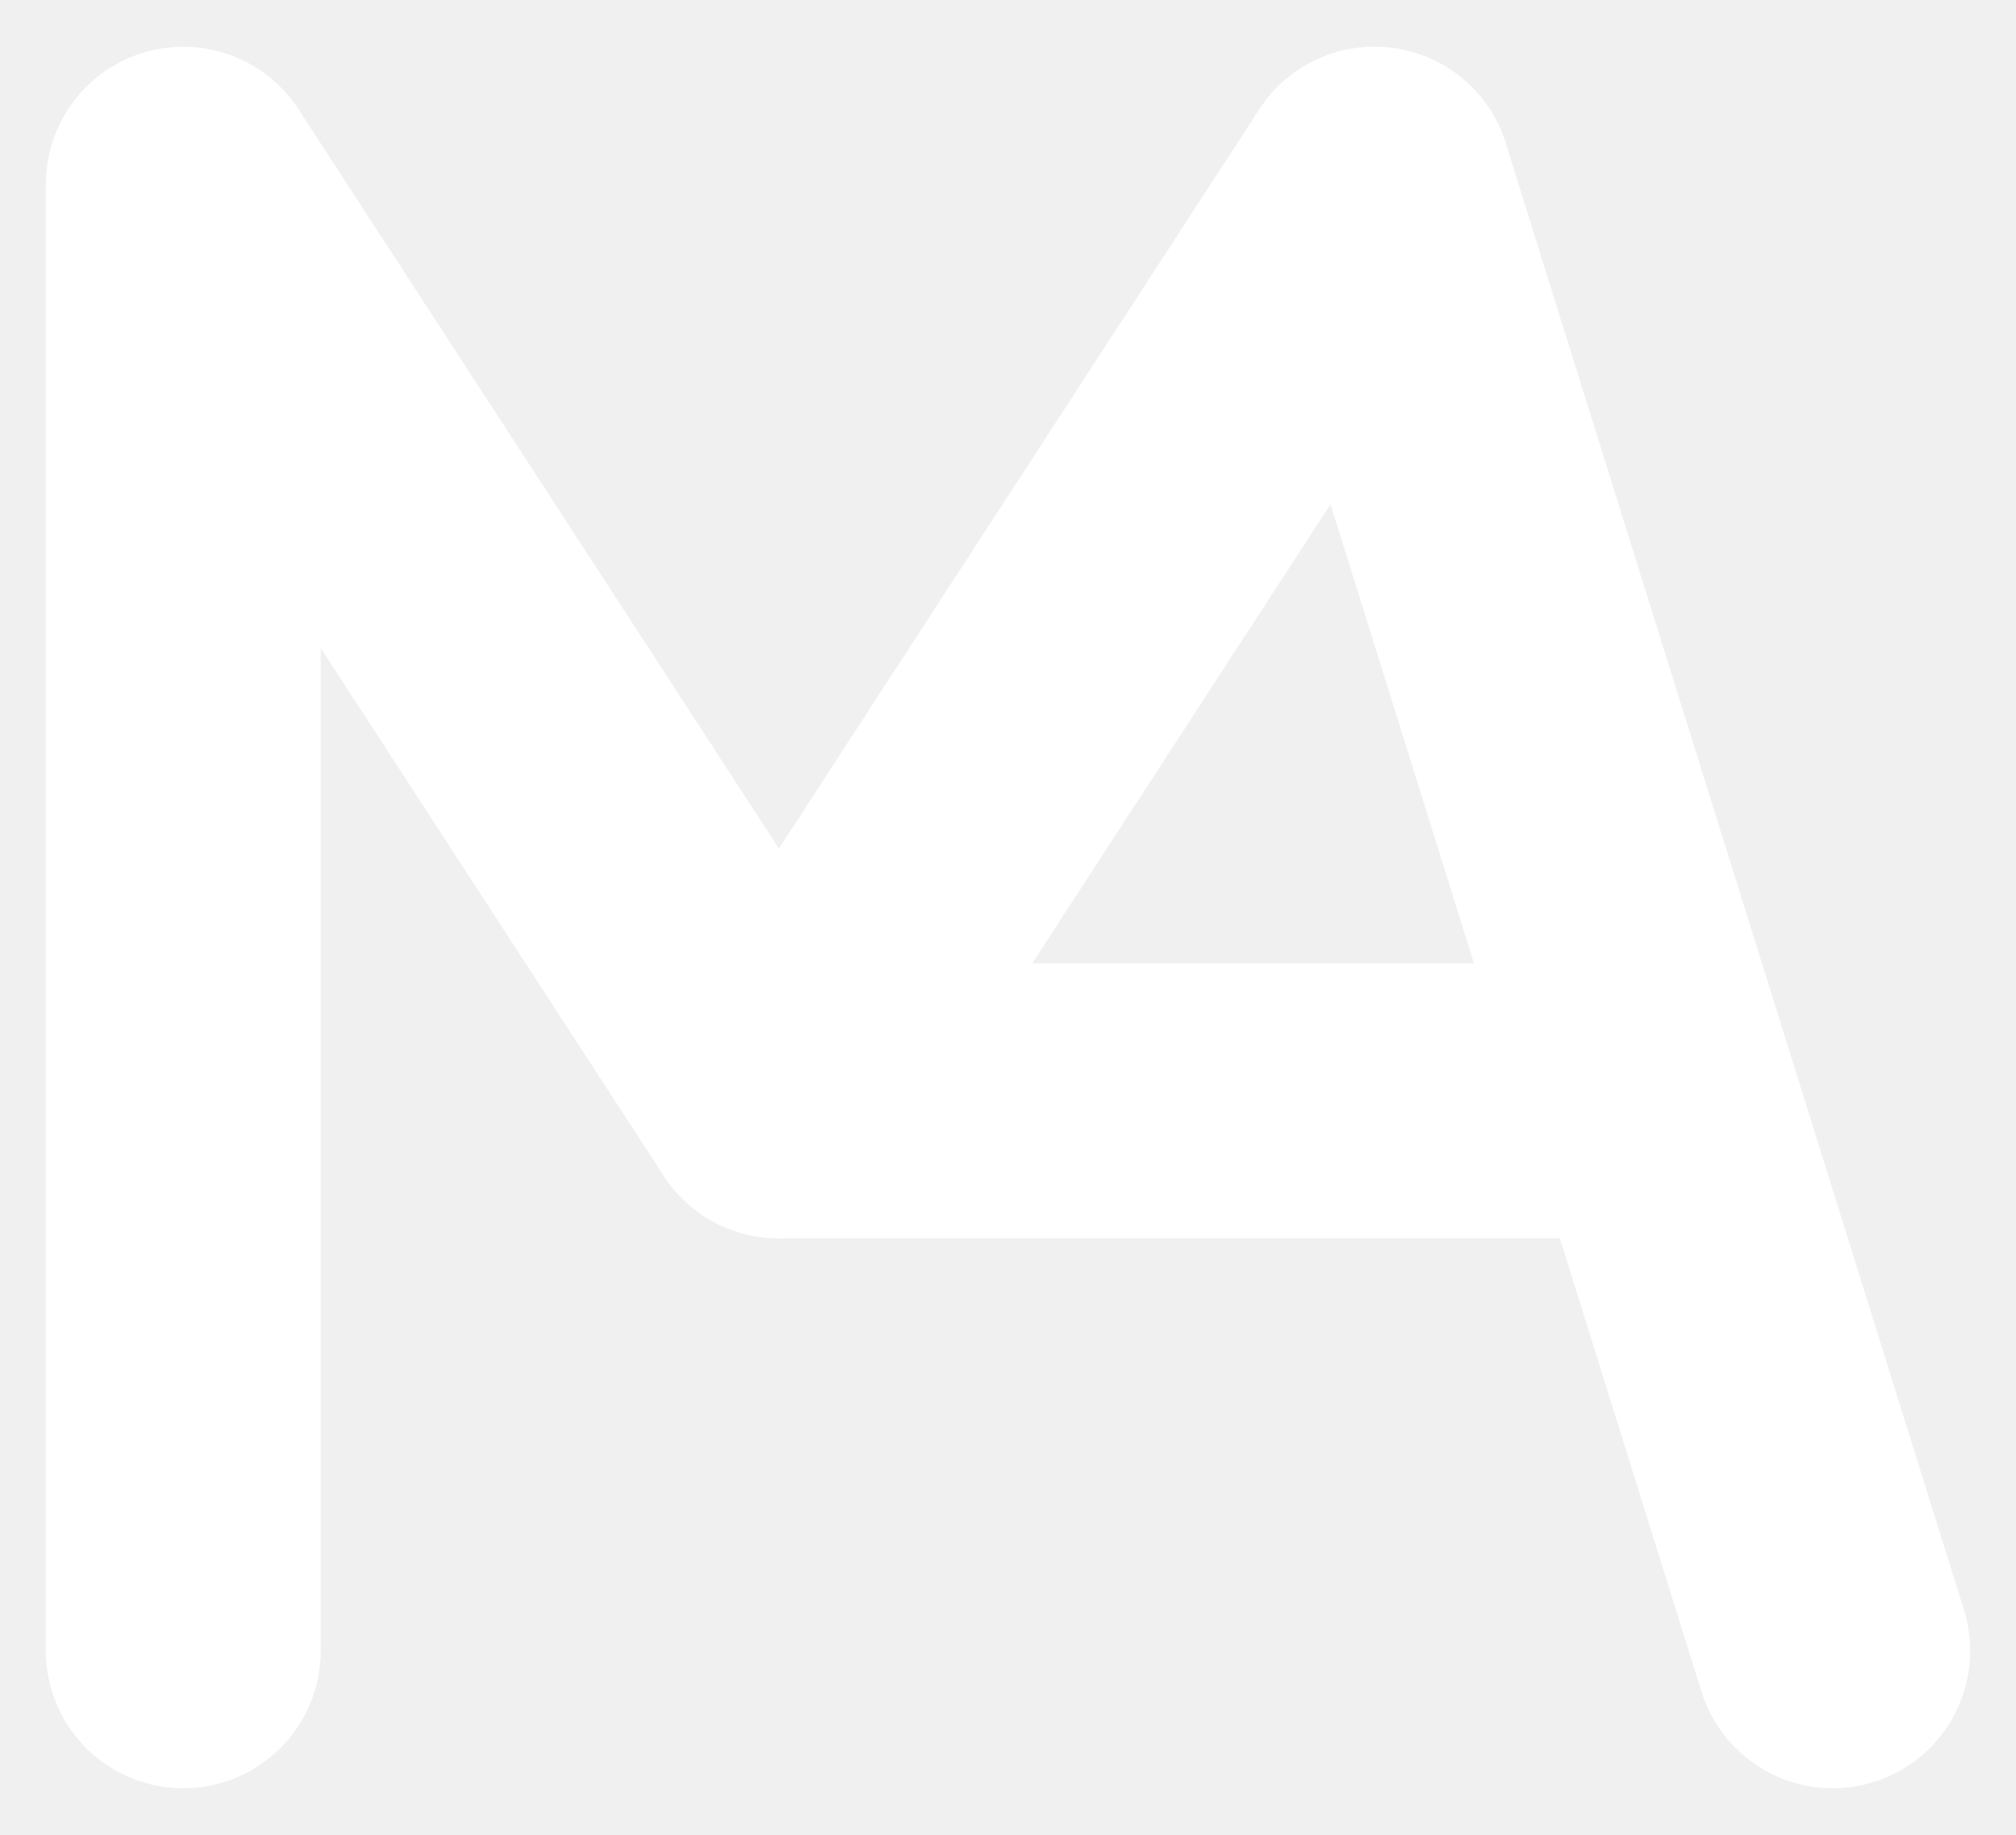
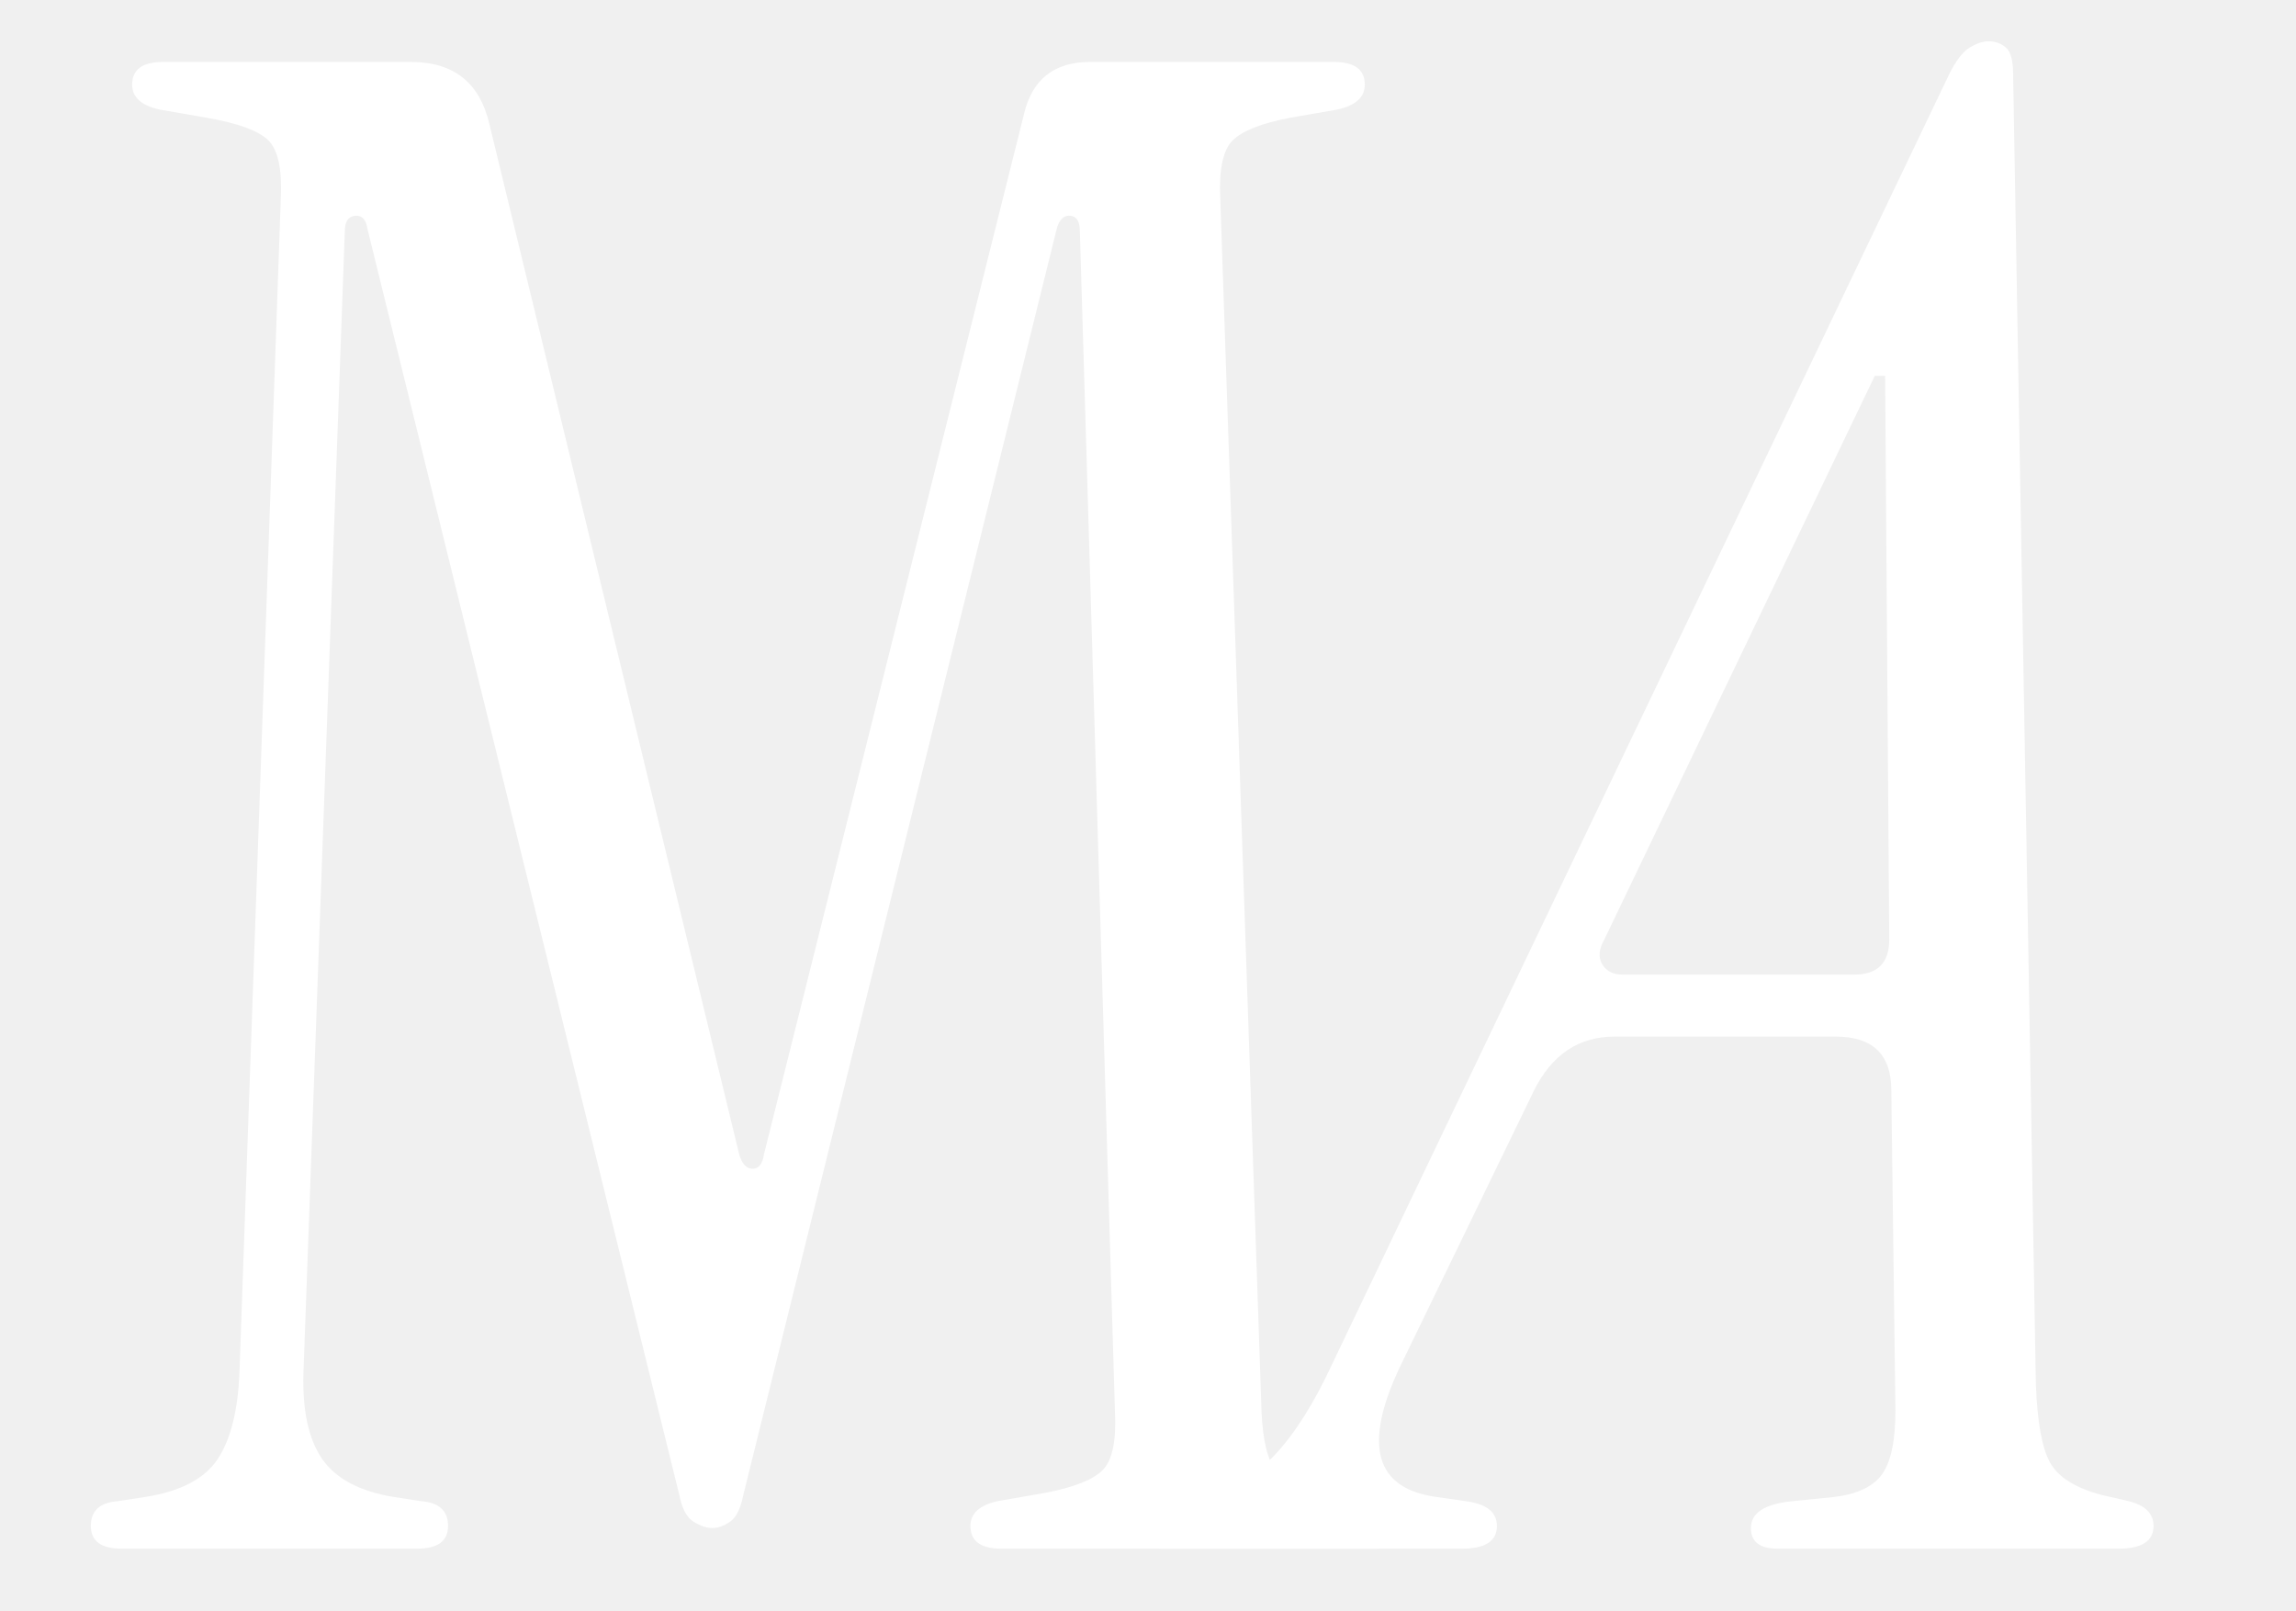
- <svg xmlns="http://www.w3.org/2000/svg" viewBox="18.0 22.0 88.0 80.0" width="400" height="364" role="img" aria-label="MA monogram — Mohammed Almsitef">
-   <g fill="none" stroke-width="12" stroke-linecap="round" stroke-linejoin="round">
-     <path d="M26 94 V30 L52 70 L78 30" stroke="#FFFFFF" />
-     <path d="M78 30 L98 94 M52 70 H90.5" stroke="#FFFFFF" />
-   </g>
+ <svg xmlns="http://www.w3.org/2000/svg" viewBox="-30 -750 1112 780" width="1112" height="780" role="img" aria-label="MA monogram — Mohammed Almsitef">
+   <path d="M315.0 -10.0Q311.0 -10.0 306.0 -13.0Q301.0 -16.0 299.0 -26.0L148.0 -639.0Q147.0 -646.0 142.0 -645.5Q137.0 -645.0 137.0 -638.0L117.0 -86.0Q116.0 -58.0 126.0 -43.5Q136.0 -29.0 161.0 -25.0L174.0 -23.0Q187.0 -22.0 187.0 -11.0Q187.0 0.0 172.0 0.0H29.0Q14.0 0.0 14.0 -11.0Q14.0 -22.0 27.0 -23.0L40.0 -25.0Q66.0 -29.0 75.5 -43.5Q85.0 -58.0 86.0 -86.0L106.0 -654.0Q107.0 -675.0 100.0 -682.0Q93.0 -689.0 70.0 -693.0L47.0 -697.0Q34.0 -700.0 34.0 -709.0Q34.0 -720.0 49.0 -720.0H169.0Q200.0 -720.0 207.0 -690.0L328.0 -191.0Q330.0 -184.0 334.5 -184.0Q339.0 -184.0 340.0 -191.0L466.0 -695.0Q472.0 -720.0 498.0 -720.0H616.0Q631.0 -720.0 631.0 -709.0Q631.0 -700.0 618.0 -697.0L595.0 -693.0Q574.0 -689.0 567.0 -682.0Q560.0 -675.0 561.0 -654.0L581.0 -66.0Q582.0 -45.0 588.0 -38.0Q594.0 -31.0 615.0 -27.0L638.0 -23.0Q651.0 -20.0 651.0 -11.0Q651.0 0.0 636.0 0.0H455.0Q440.0 0.0 440.0 -11.0Q440.0 -20.0 453.0 -23.0L476.0 -27.0Q497.0 -31.0 504.0 -38.0Q511.0 -45.0 510.0 -66.0L493.0 -638.0Q493.0 -645.0 488.5 -645.5Q484.0 -646.0 482.0 -640.0L330.0 -26.0Q328.0 -16.0 323.5 -13.0Q319.0 -10.0 315.0 -10.0Z" fill="#FFFFFF" stroke="#FFFFFF" stroke-width="0" stroke-linejoin="round" />
+   <path d="M533.0 0.0Q521.0 0.0 521.0 -10.0Q521.0 -19.0 537.0 -23.0L553.0 -26.0Q573.0 -30.0 587.5 -45.5Q602.0 -61.0 615.0 -89.0L914.0 -714.0Q919.0 -724.0 924.0 -727.0Q929.0 -730.0 933.0 -730.0Q938.0 -730.0 941.5 -727.0Q945.0 -724.0 945.0 -714.0L956.0 -80.0Q957.0 -52.0 963.0 -41.5Q969.0 -31.0 988.0 -26.0L1001.0 -23.0Q1013.0 -20.0 1013.0 -11.0Q1013.0 0.0 996.0 0.0H831.0Q818.0 0.0 818.0 -10.0Q818.0 -21.0 838.0 -23.0L858.0 -25.0Q875.0 -27.0 881.5 -36.0Q888.0 -45.0 888.0 -67.0L886.0 -222.0Q886.0 -248.0 859.0 -248.0H752.0Q726.0 -248.0 713.0 -222.0L648.0 -88.0Q621.0 -31.0 666.0 -25.0L680.0 -23.0Q695.0 -21.0 695.0 -11.0Q695.0 0.0 678.0 0.0ZM756.0 -278.0H868.0Q885.0 -278.0 885.0 -295.0L883.0 -568.0H878.0L747.0 -295.0Q743.0 -288.0 746.0 -283.0Q749.0 -278.0 756.0 -278.0Z" fill="#FFFFFF" stroke="#FFFFFF" stroke-width="0" stroke-linejoin="round" />
</svg>
